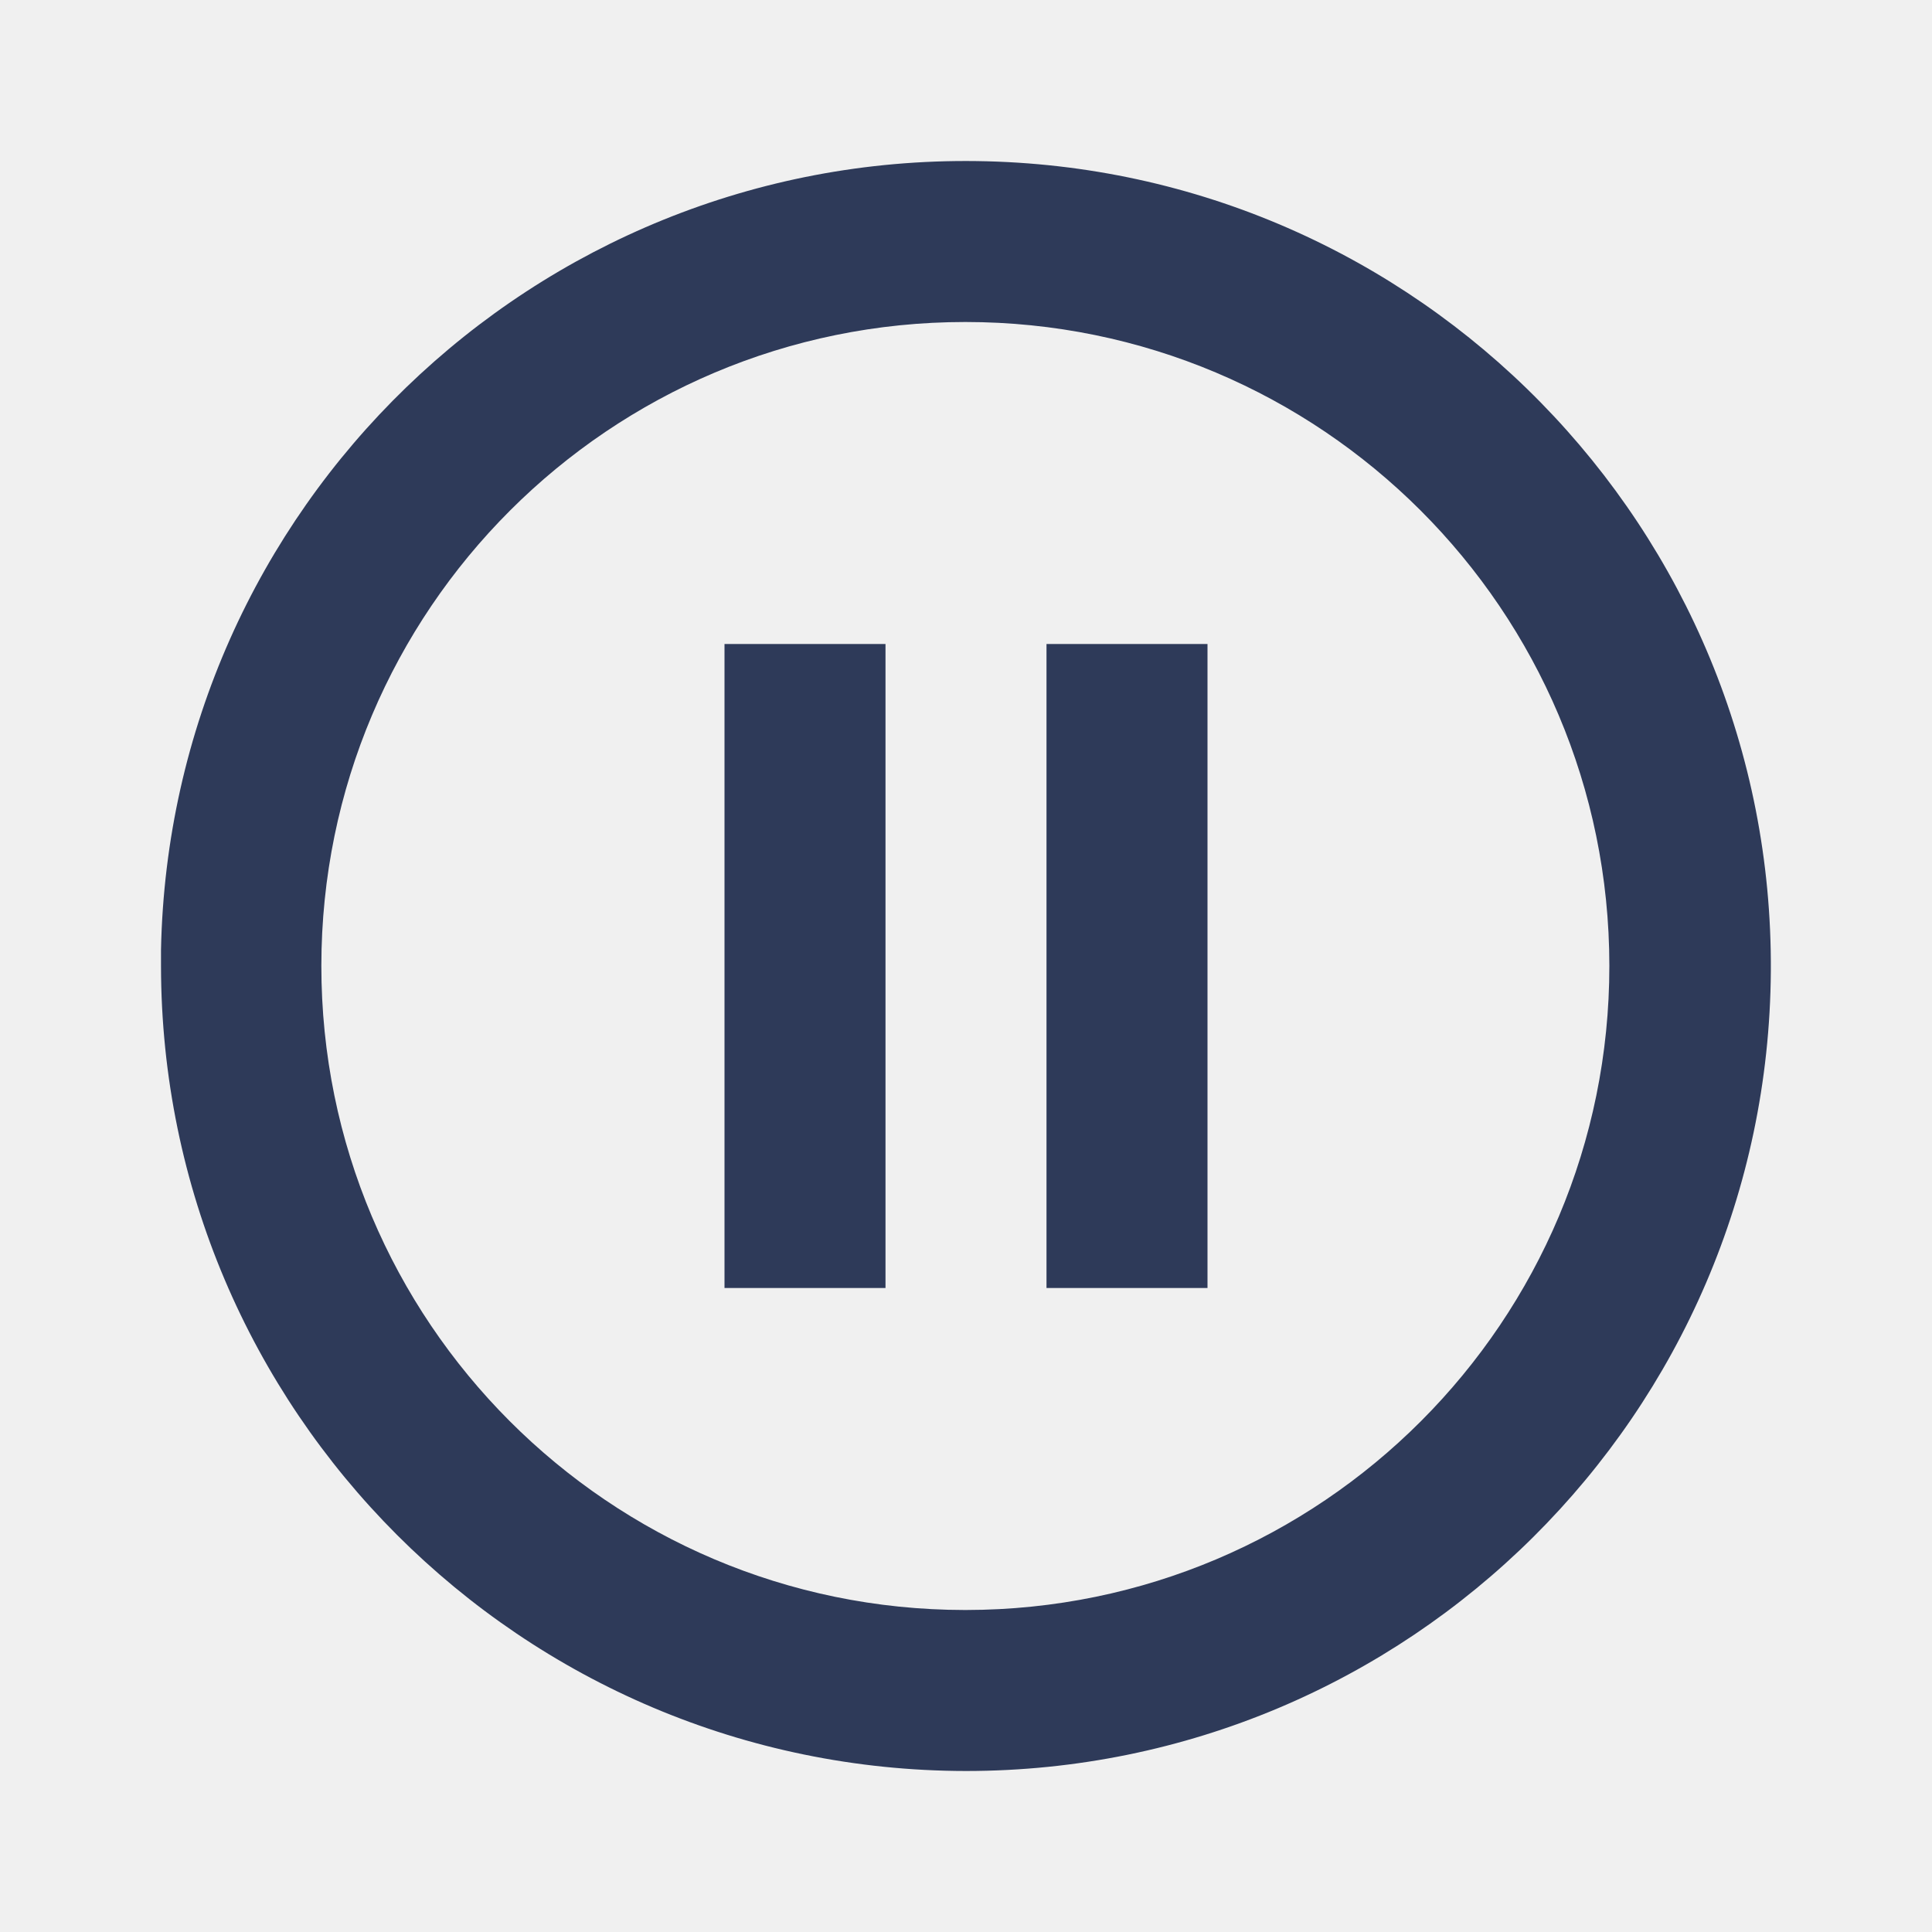
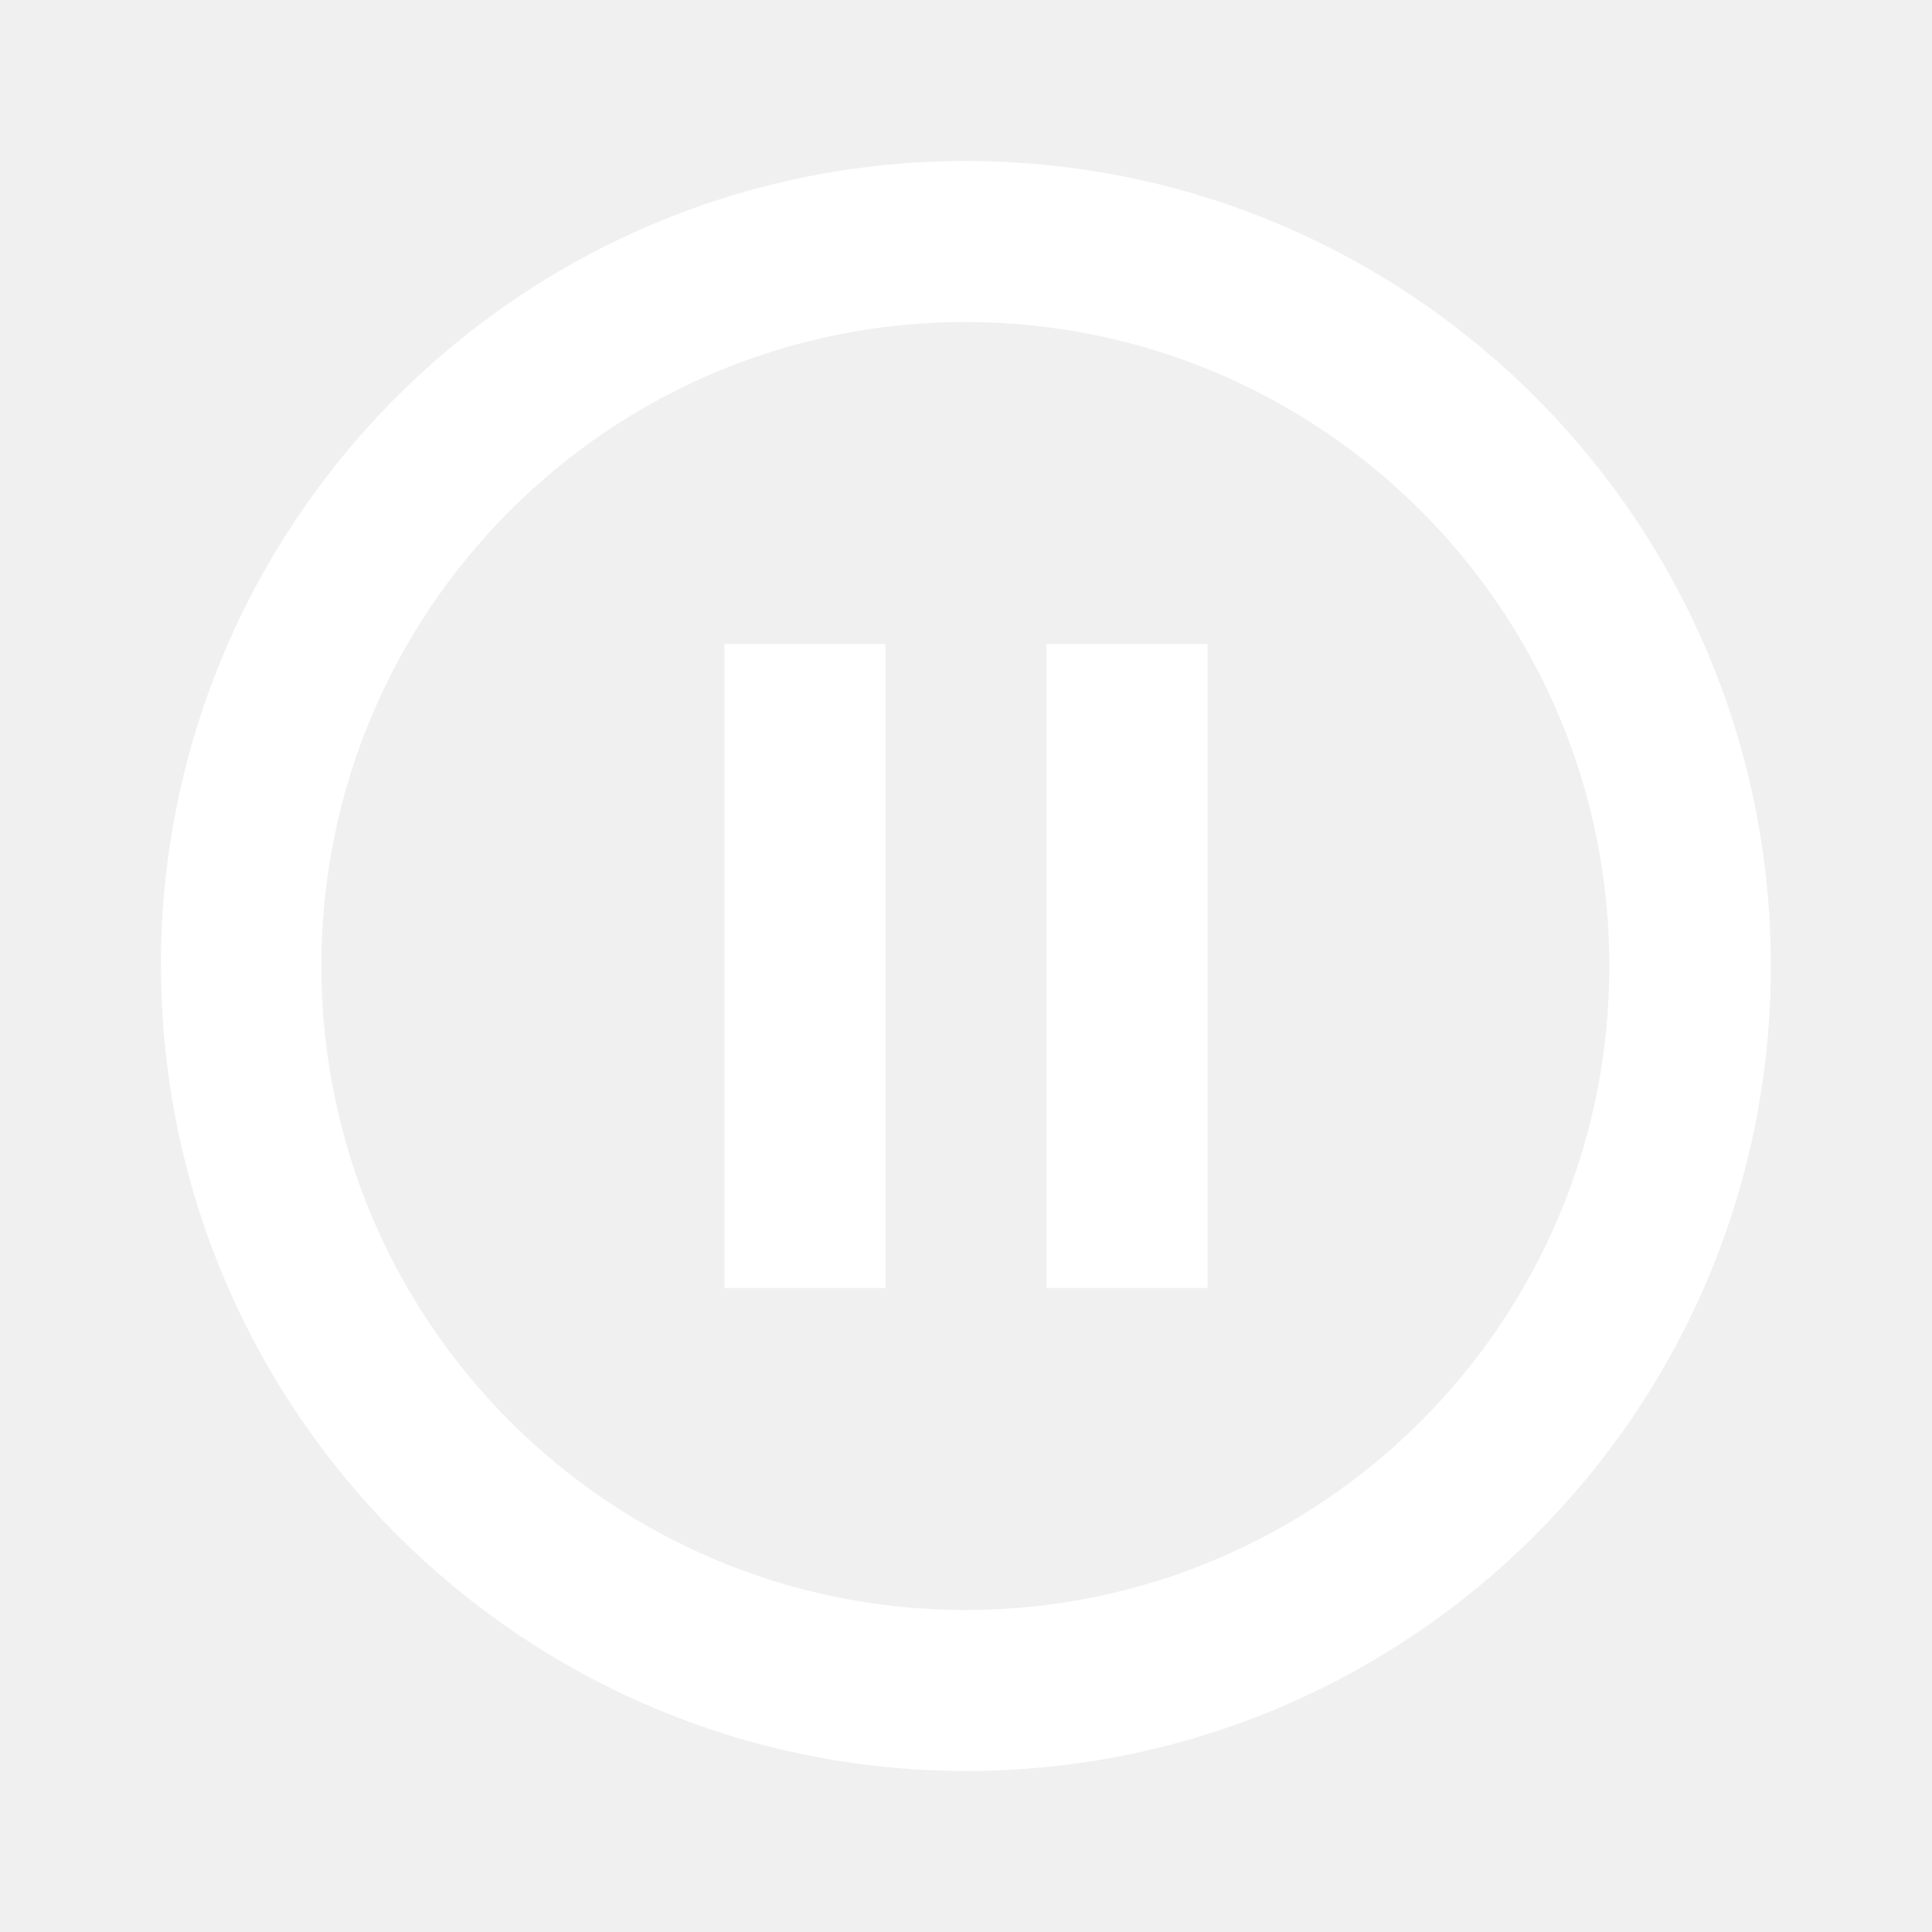
<svg xmlns="http://www.w3.org/2000/svg" width="24" height="24" viewBox="0 0 24 24" fill="none">
-   <path d="M12 22C6.48 21.994 2.006 17.52 2 12V11.8C2.11 6.305 6.635 1.928 12.131 2.001C17.627 2.074 22.034 6.569 21.998 12.065C21.962 17.562 17.497 21.999 12 22ZM11.984 20H12C16.417 19.996 19.994 16.413 19.992 11.996C19.99 7.579 16.409 4 11.992 4C7.575 4 3.994 7.579 3.992 11.996C3.99 16.413 7.567 19.996 11.984 20ZM15 16H13V8H15V16ZM11 16H9V8H11V16Z" fill="#2E3A59" />
+   <path d="M12 22C6.48 21.994 2.006 17.52 2 12V11.8C2.11 6.305 6.635 1.928 12.131 2.001C17.627 2.074 22.034 6.569 21.998 12.065C21.962 17.562 17.497 21.999 12 22ZM11.984 20H12C16.417 19.996 19.994 16.413 19.992 11.996C19.99 7.579 16.409 4 11.992 4C7.575 4 3.994 7.579 3.992 11.996C3.99 16.413 7.567 19.996 11.984 20ZM15 16H13V8H15V16ZM11 16H9V8H11V16Z" fill="#fff" />
</svg>
